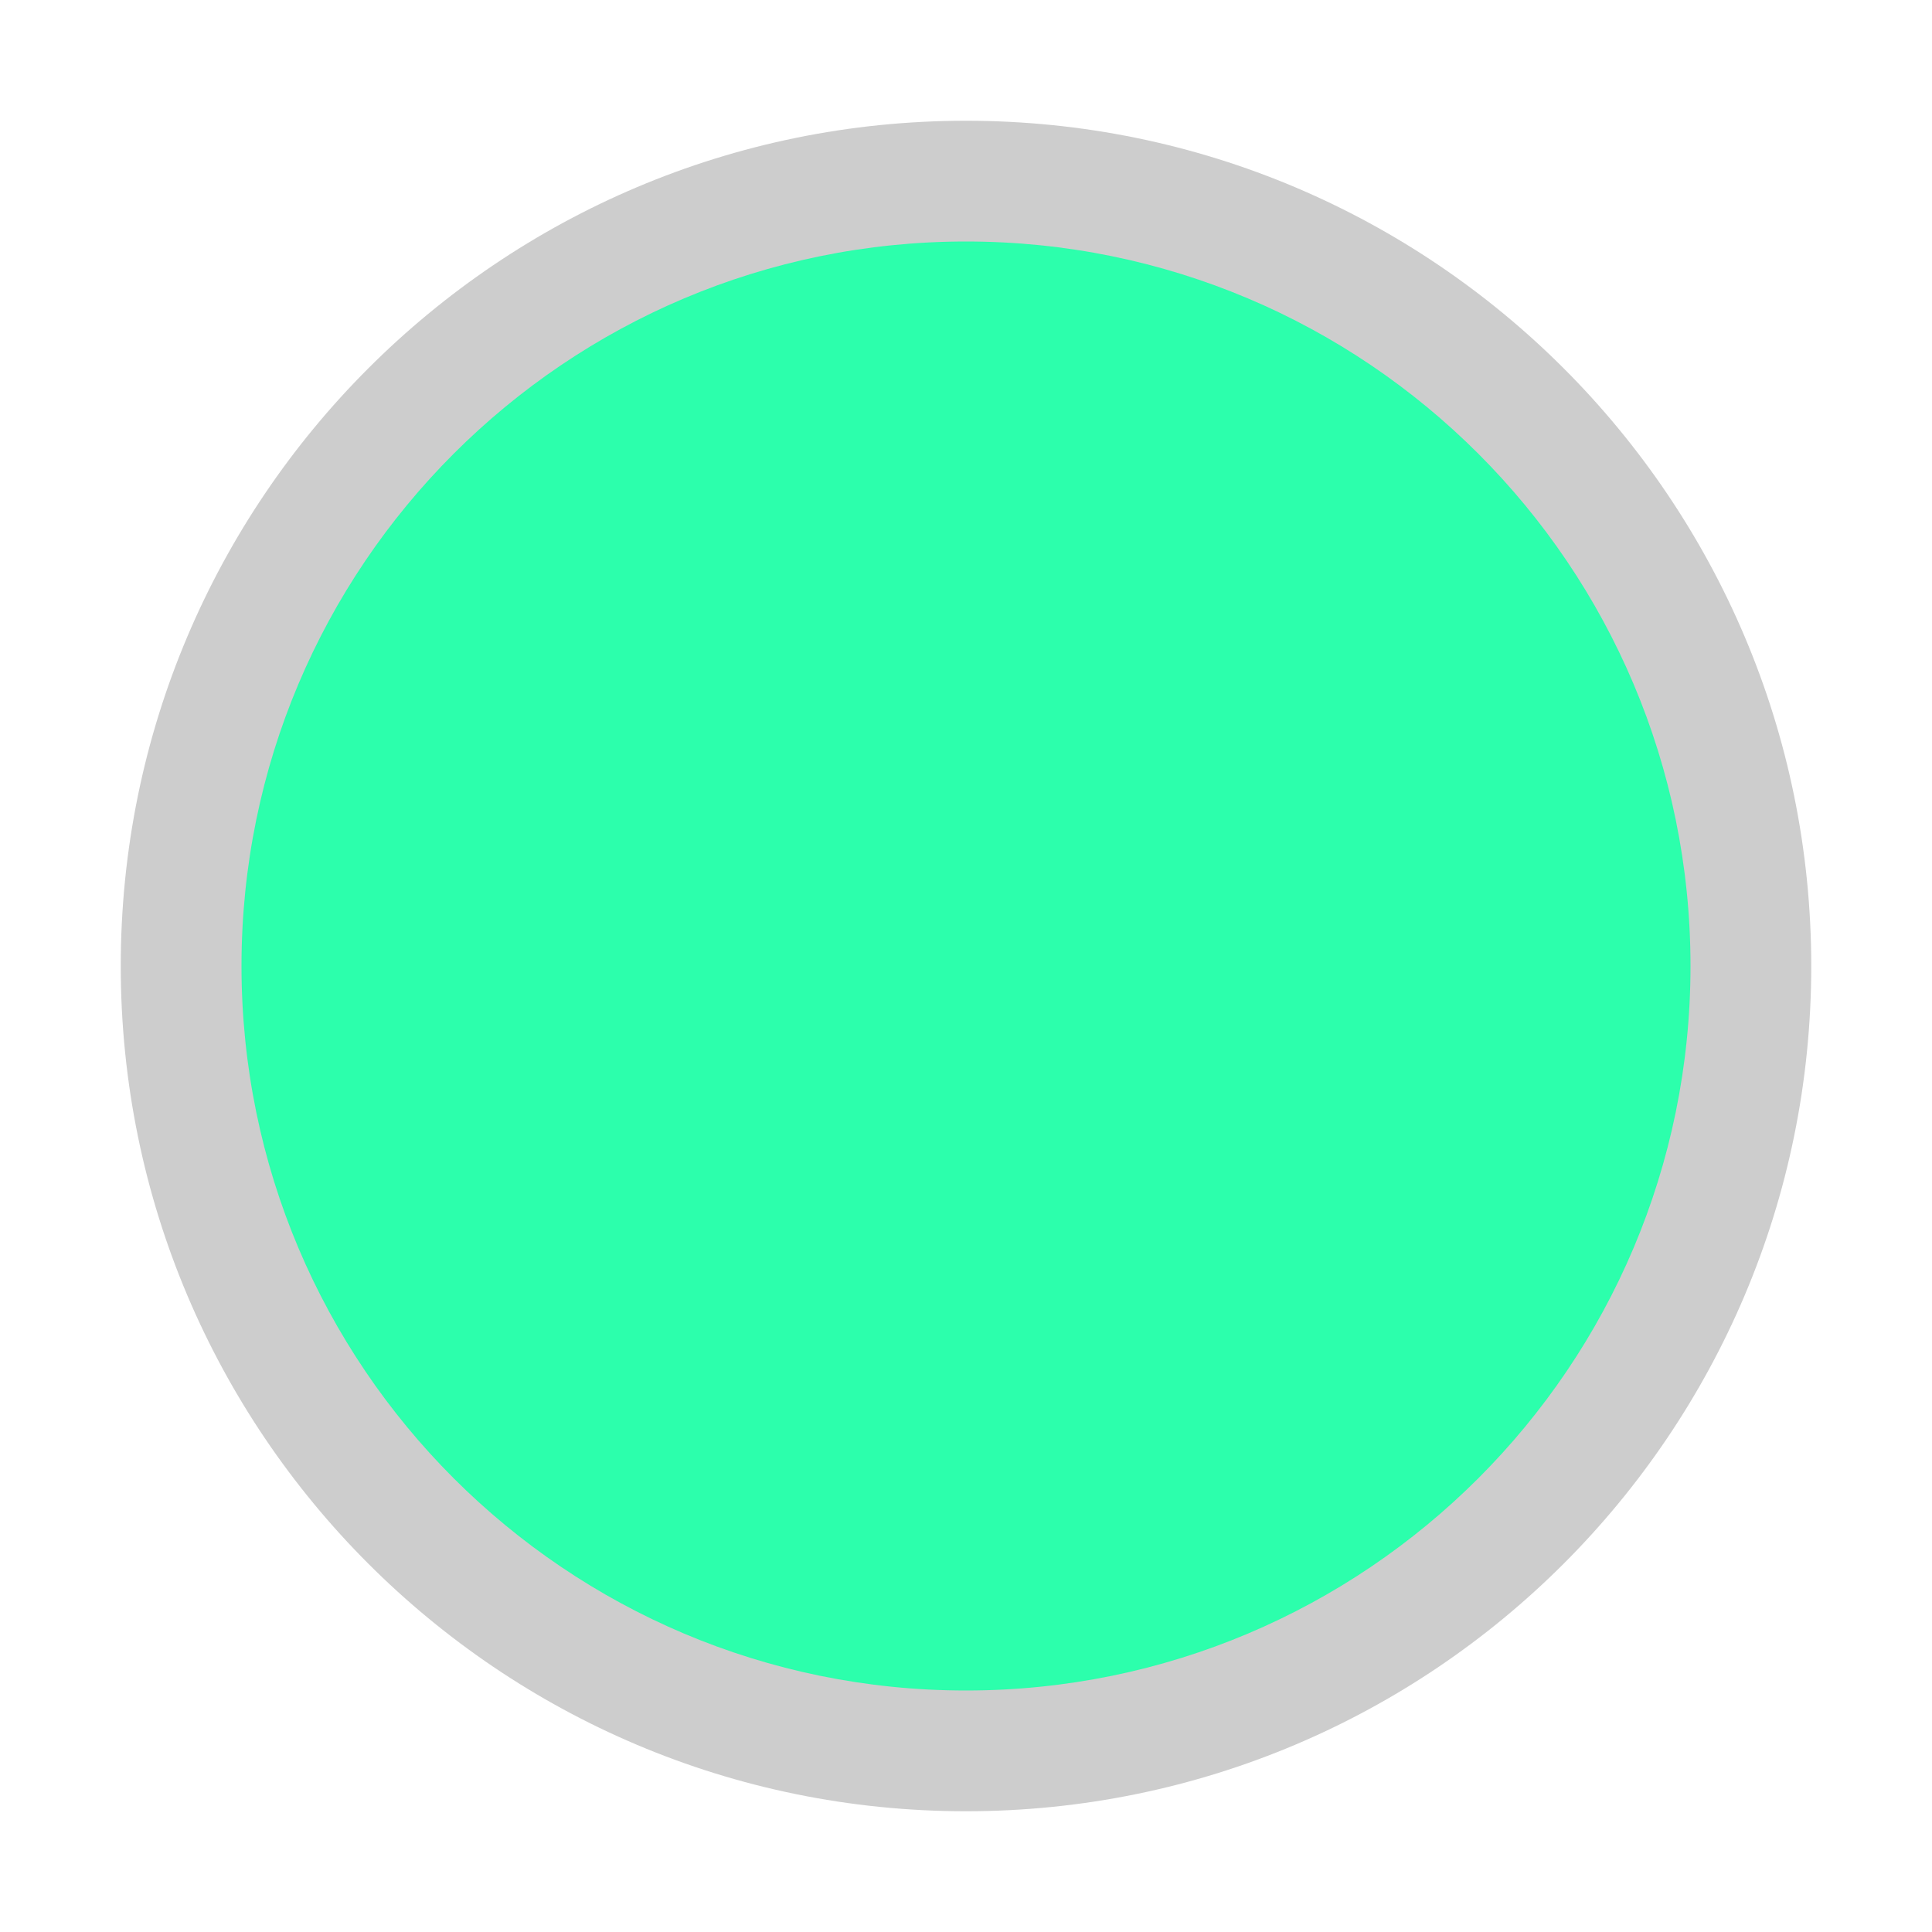
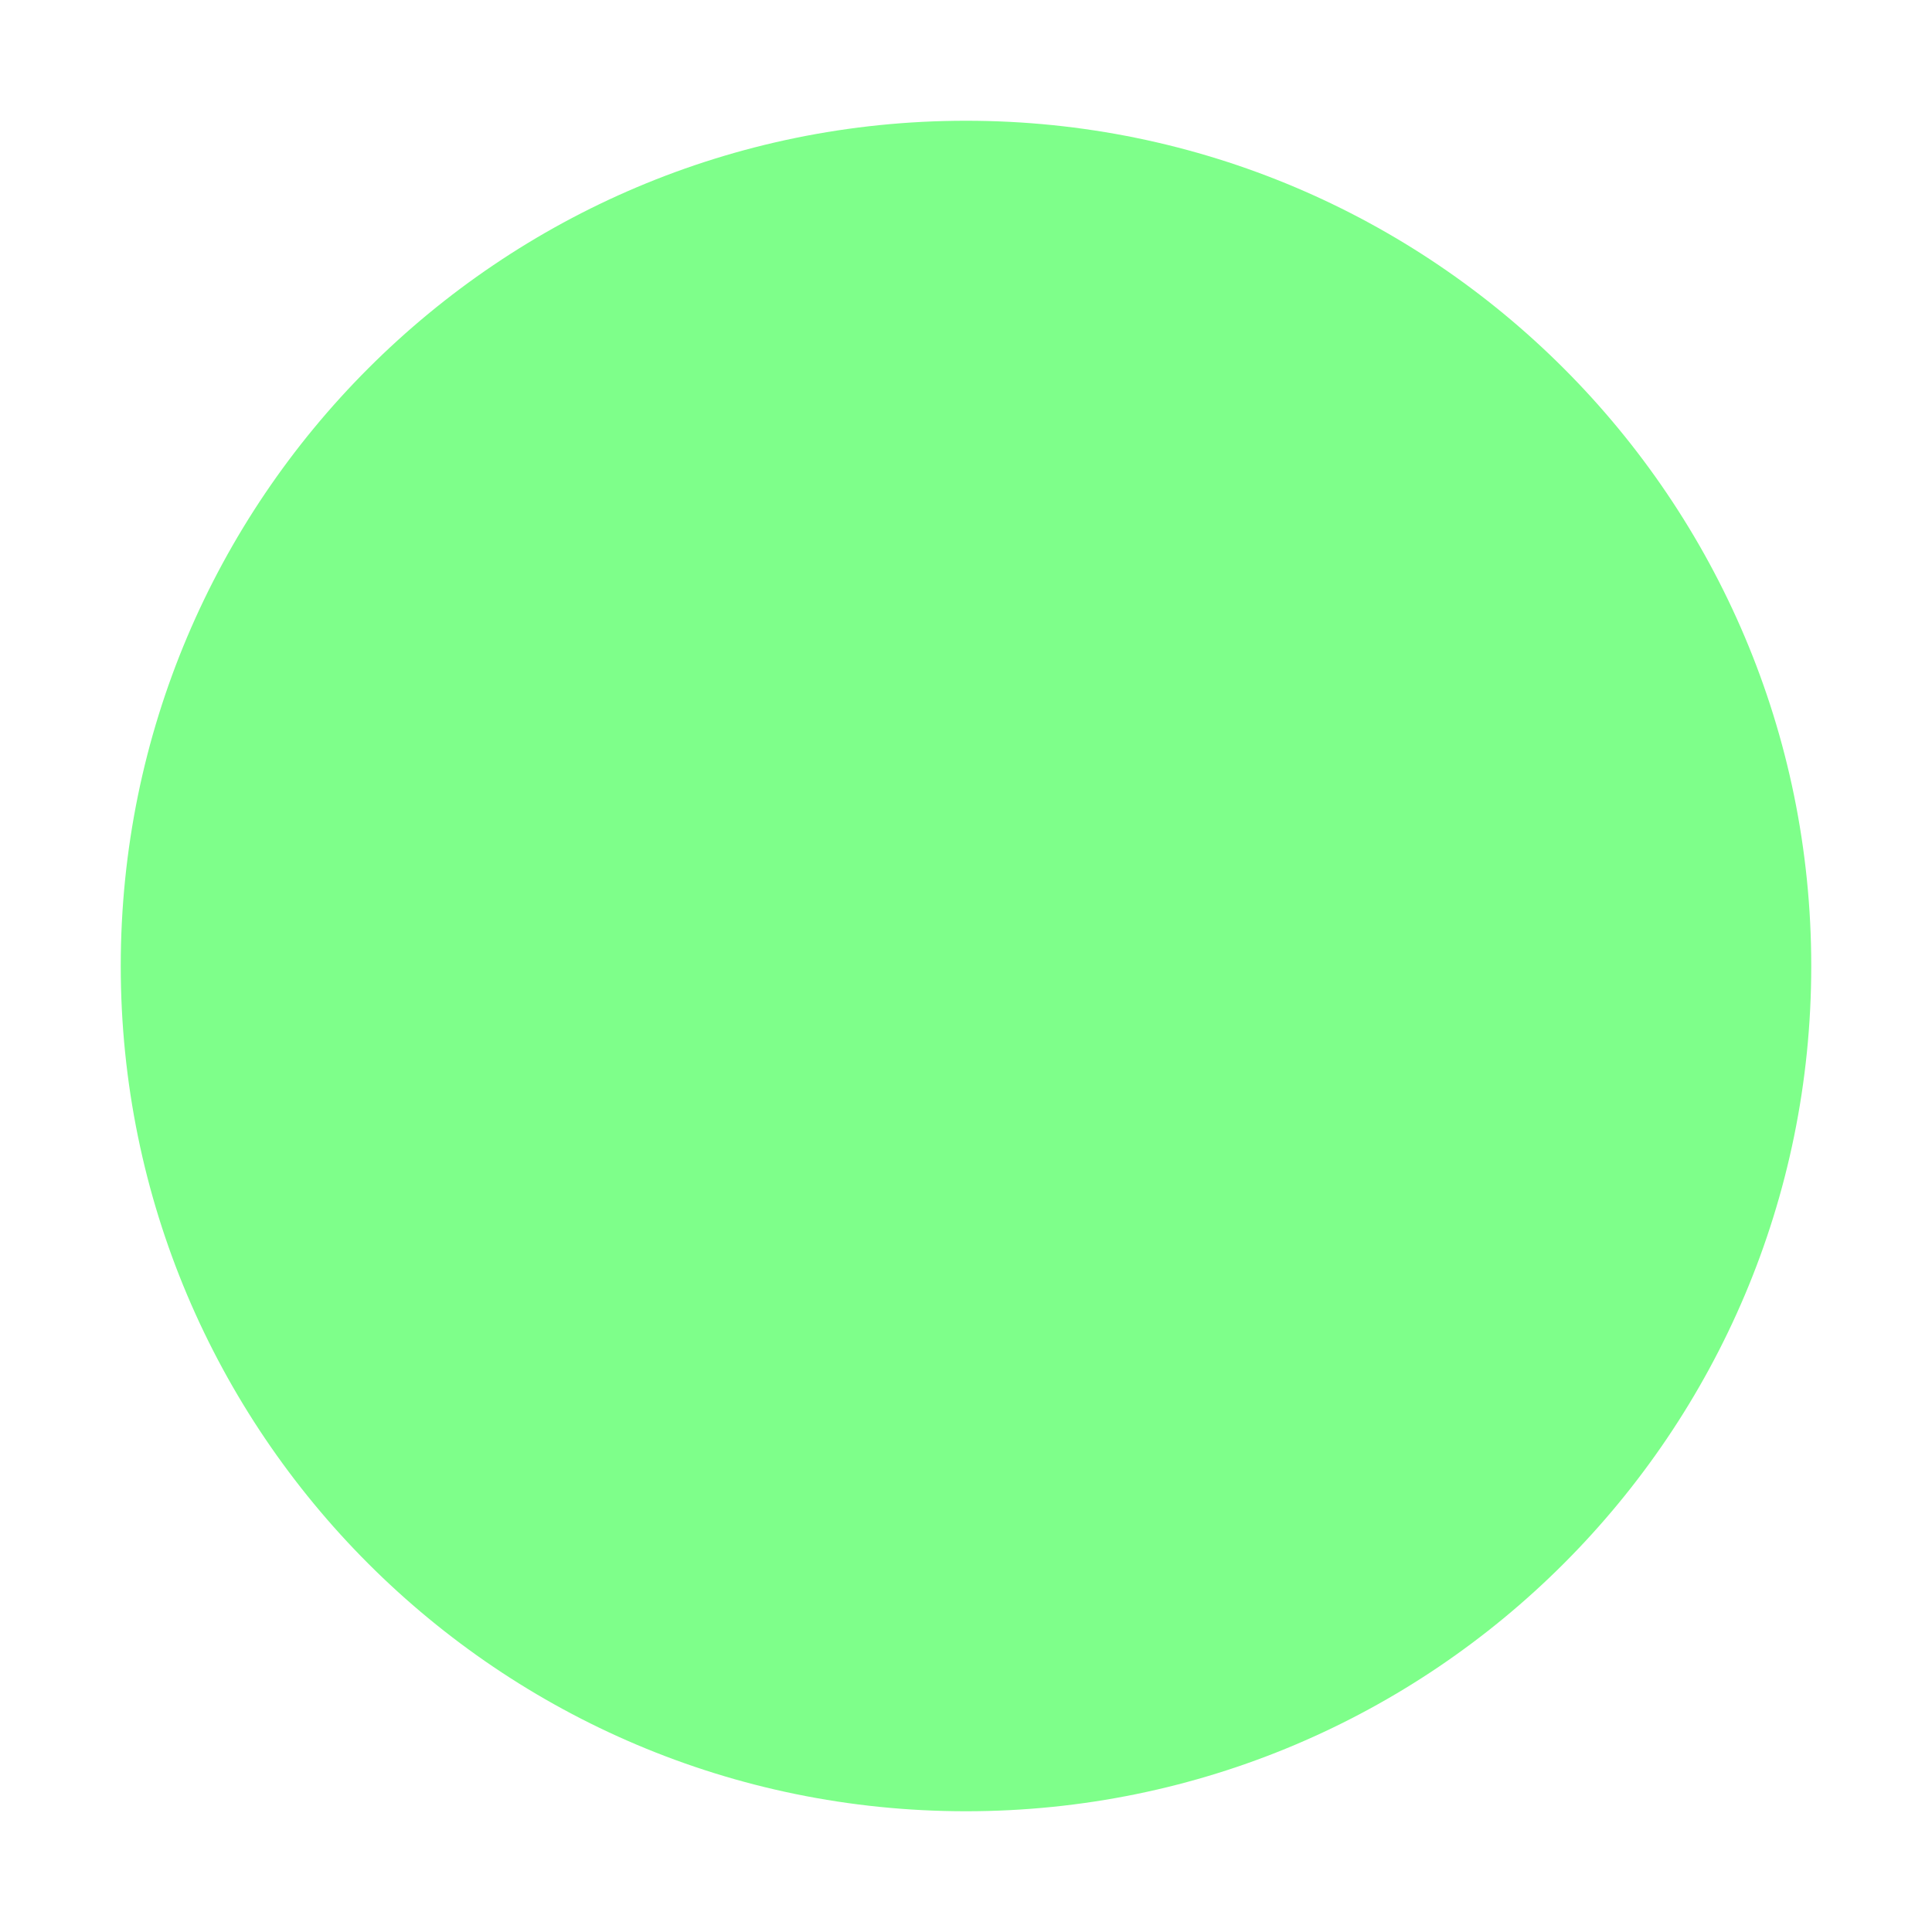
<svg xmlns="http://www.w3.org/2000/svg" width="16" height="16" viewBox="0 0 16 16" id="svg2" version="1.1">
  <defs id="defs4" />
  <g id="layer1" transform="translate(0,-1036.362)">
-     <circle r="7" cy="1044.362" cx="8" id="circle4262" style="fill:#000000;fill-opacity:0.196;stroke:none;stroke-width:20;stroke-linecap:square;stroke-linejoin:round;stroke-miterlimit:4;stroke-dasharray:none;stroke-opacity:1" />
-     <circle style="fill:#2cffac;fill-opacity:1;stroke:none;stroke-width:20;stroke-linecap:square;stroke-linejoin:round;stroke-miterlimit:4;stroke-dasharray:none;stroke-opacity:1" id="path4184" cx="8" cy="1044.362" r="6" />
+     <circle r="7" cy="1044.362" cx="8" id="circle4262" style="fill:#7eff8a;fill-opacity:1;stroke:none;stroke-width:20;stroke-linecap:square;stroke-linejoin:round;stroke-miterlimit:4;stroke-dasharray:none;stroke-opacity:1" />
  </g>
</svg>
